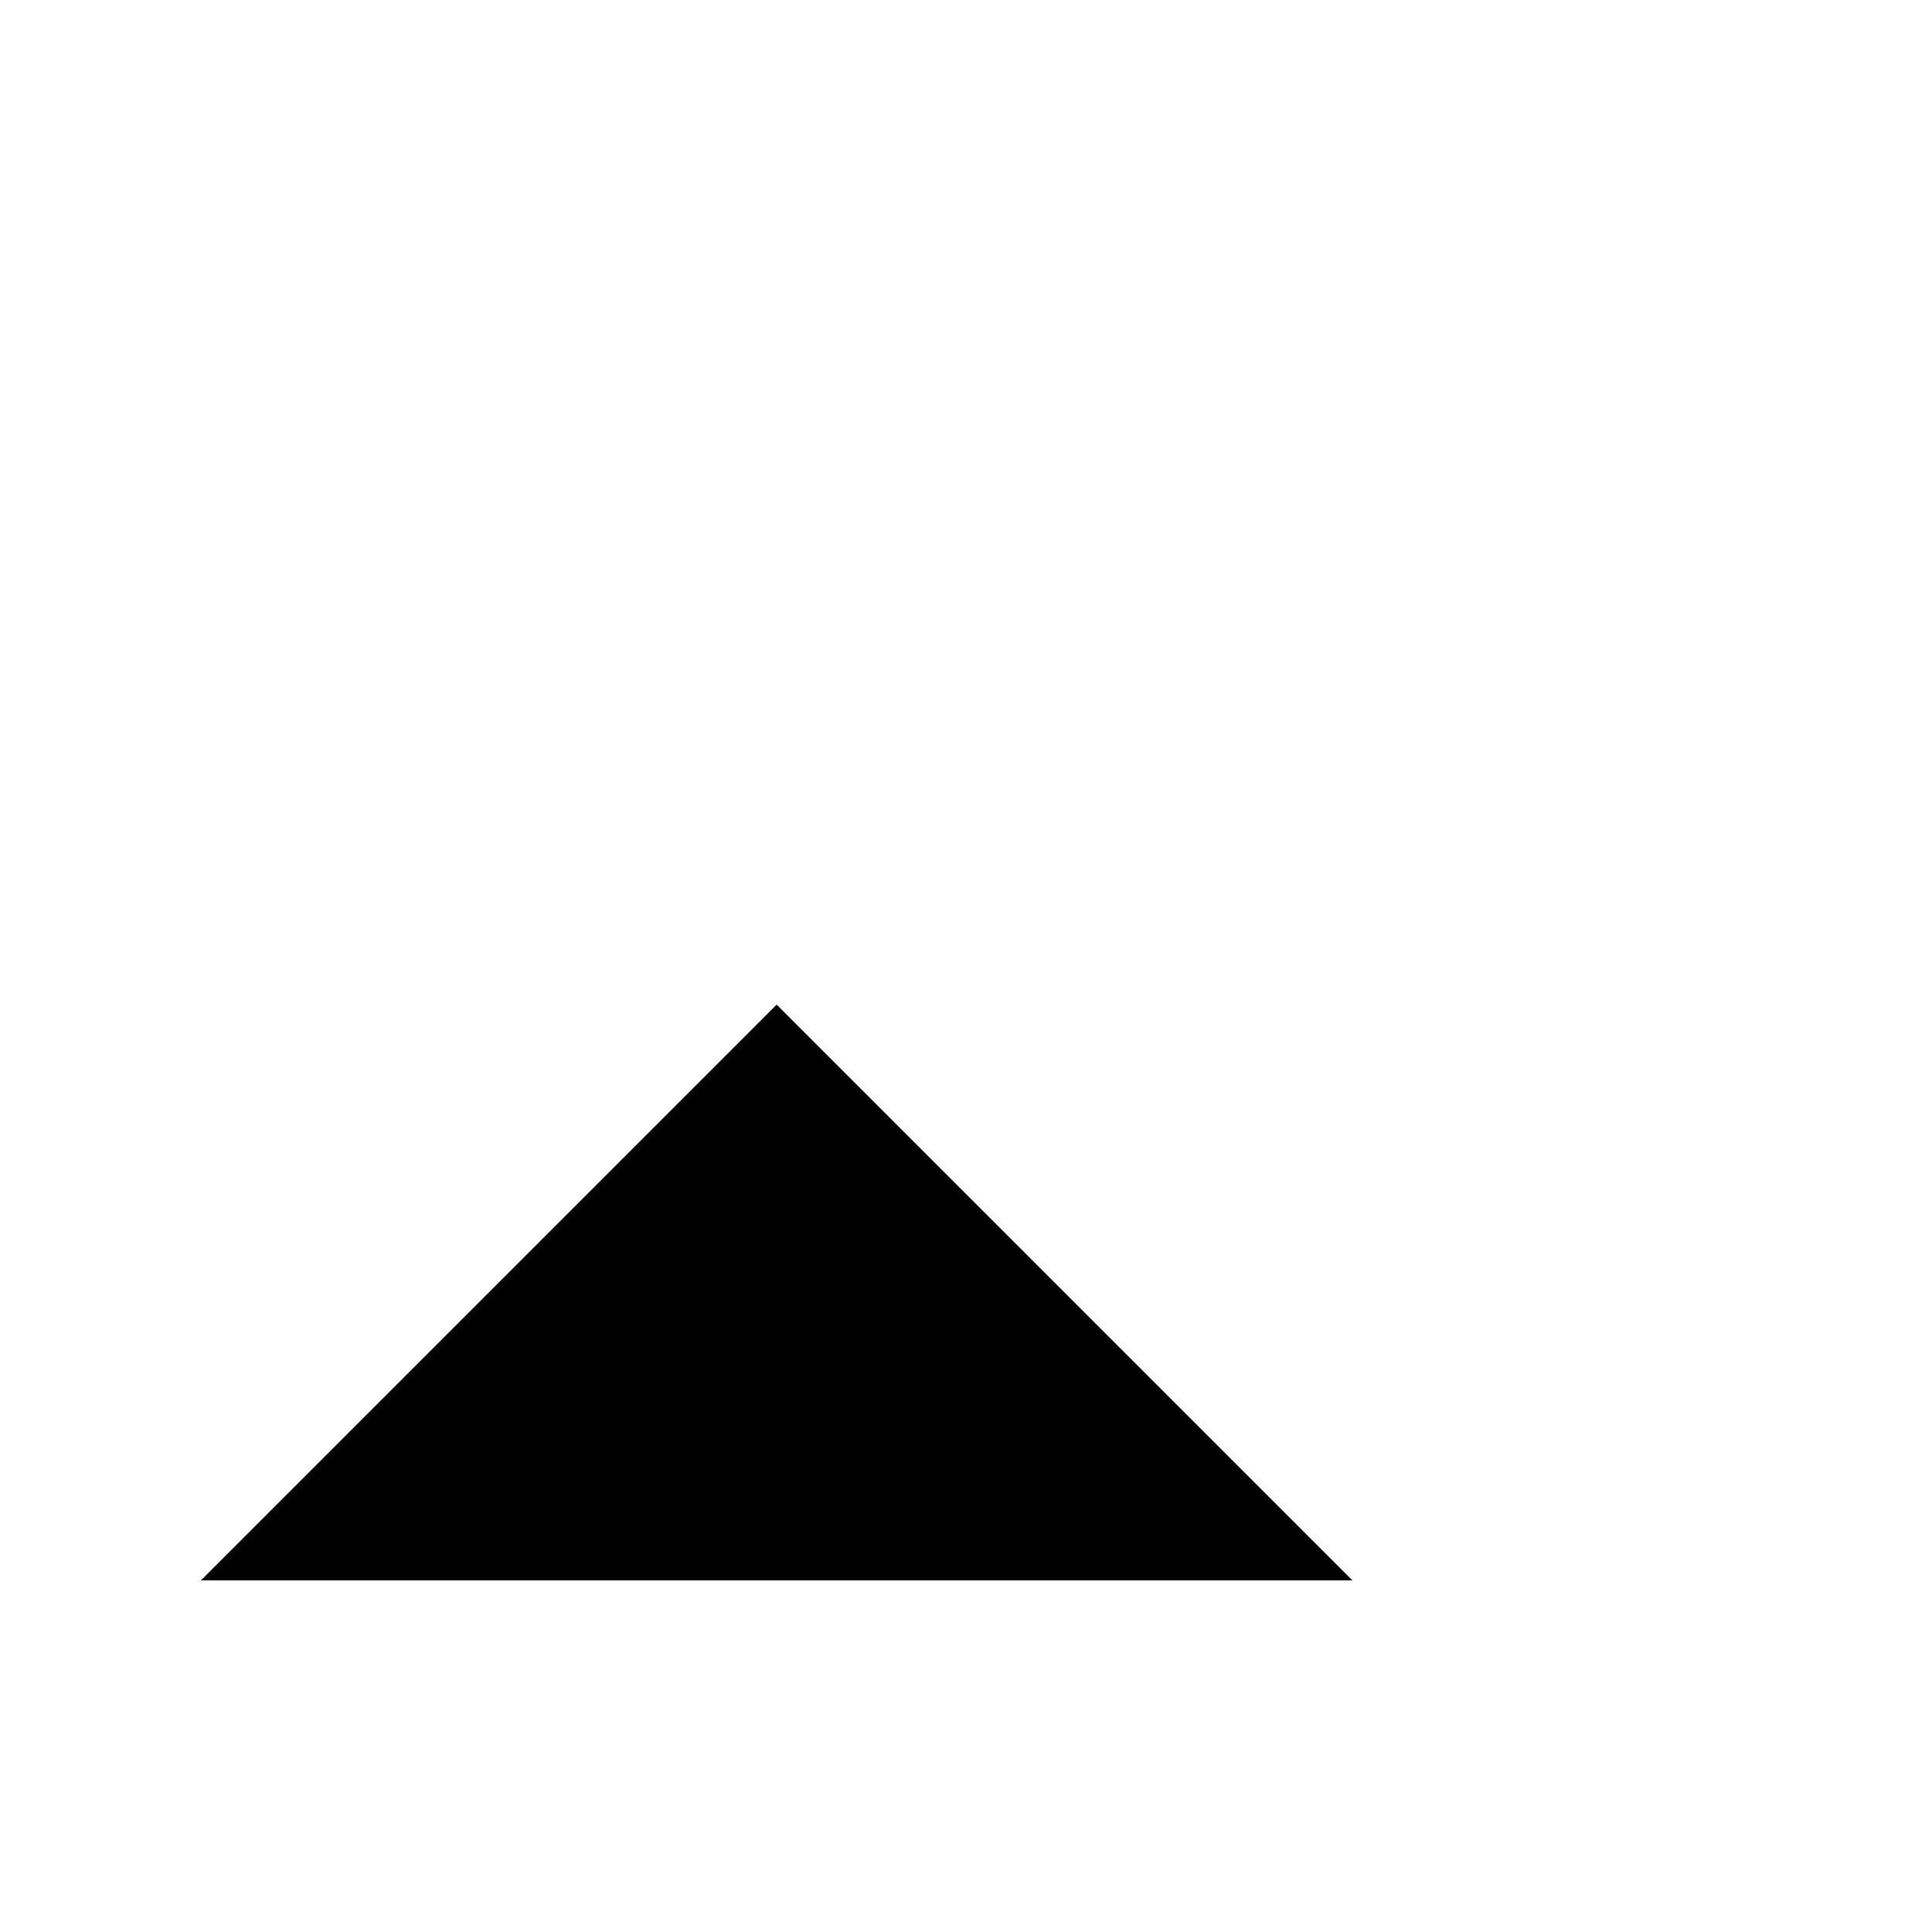
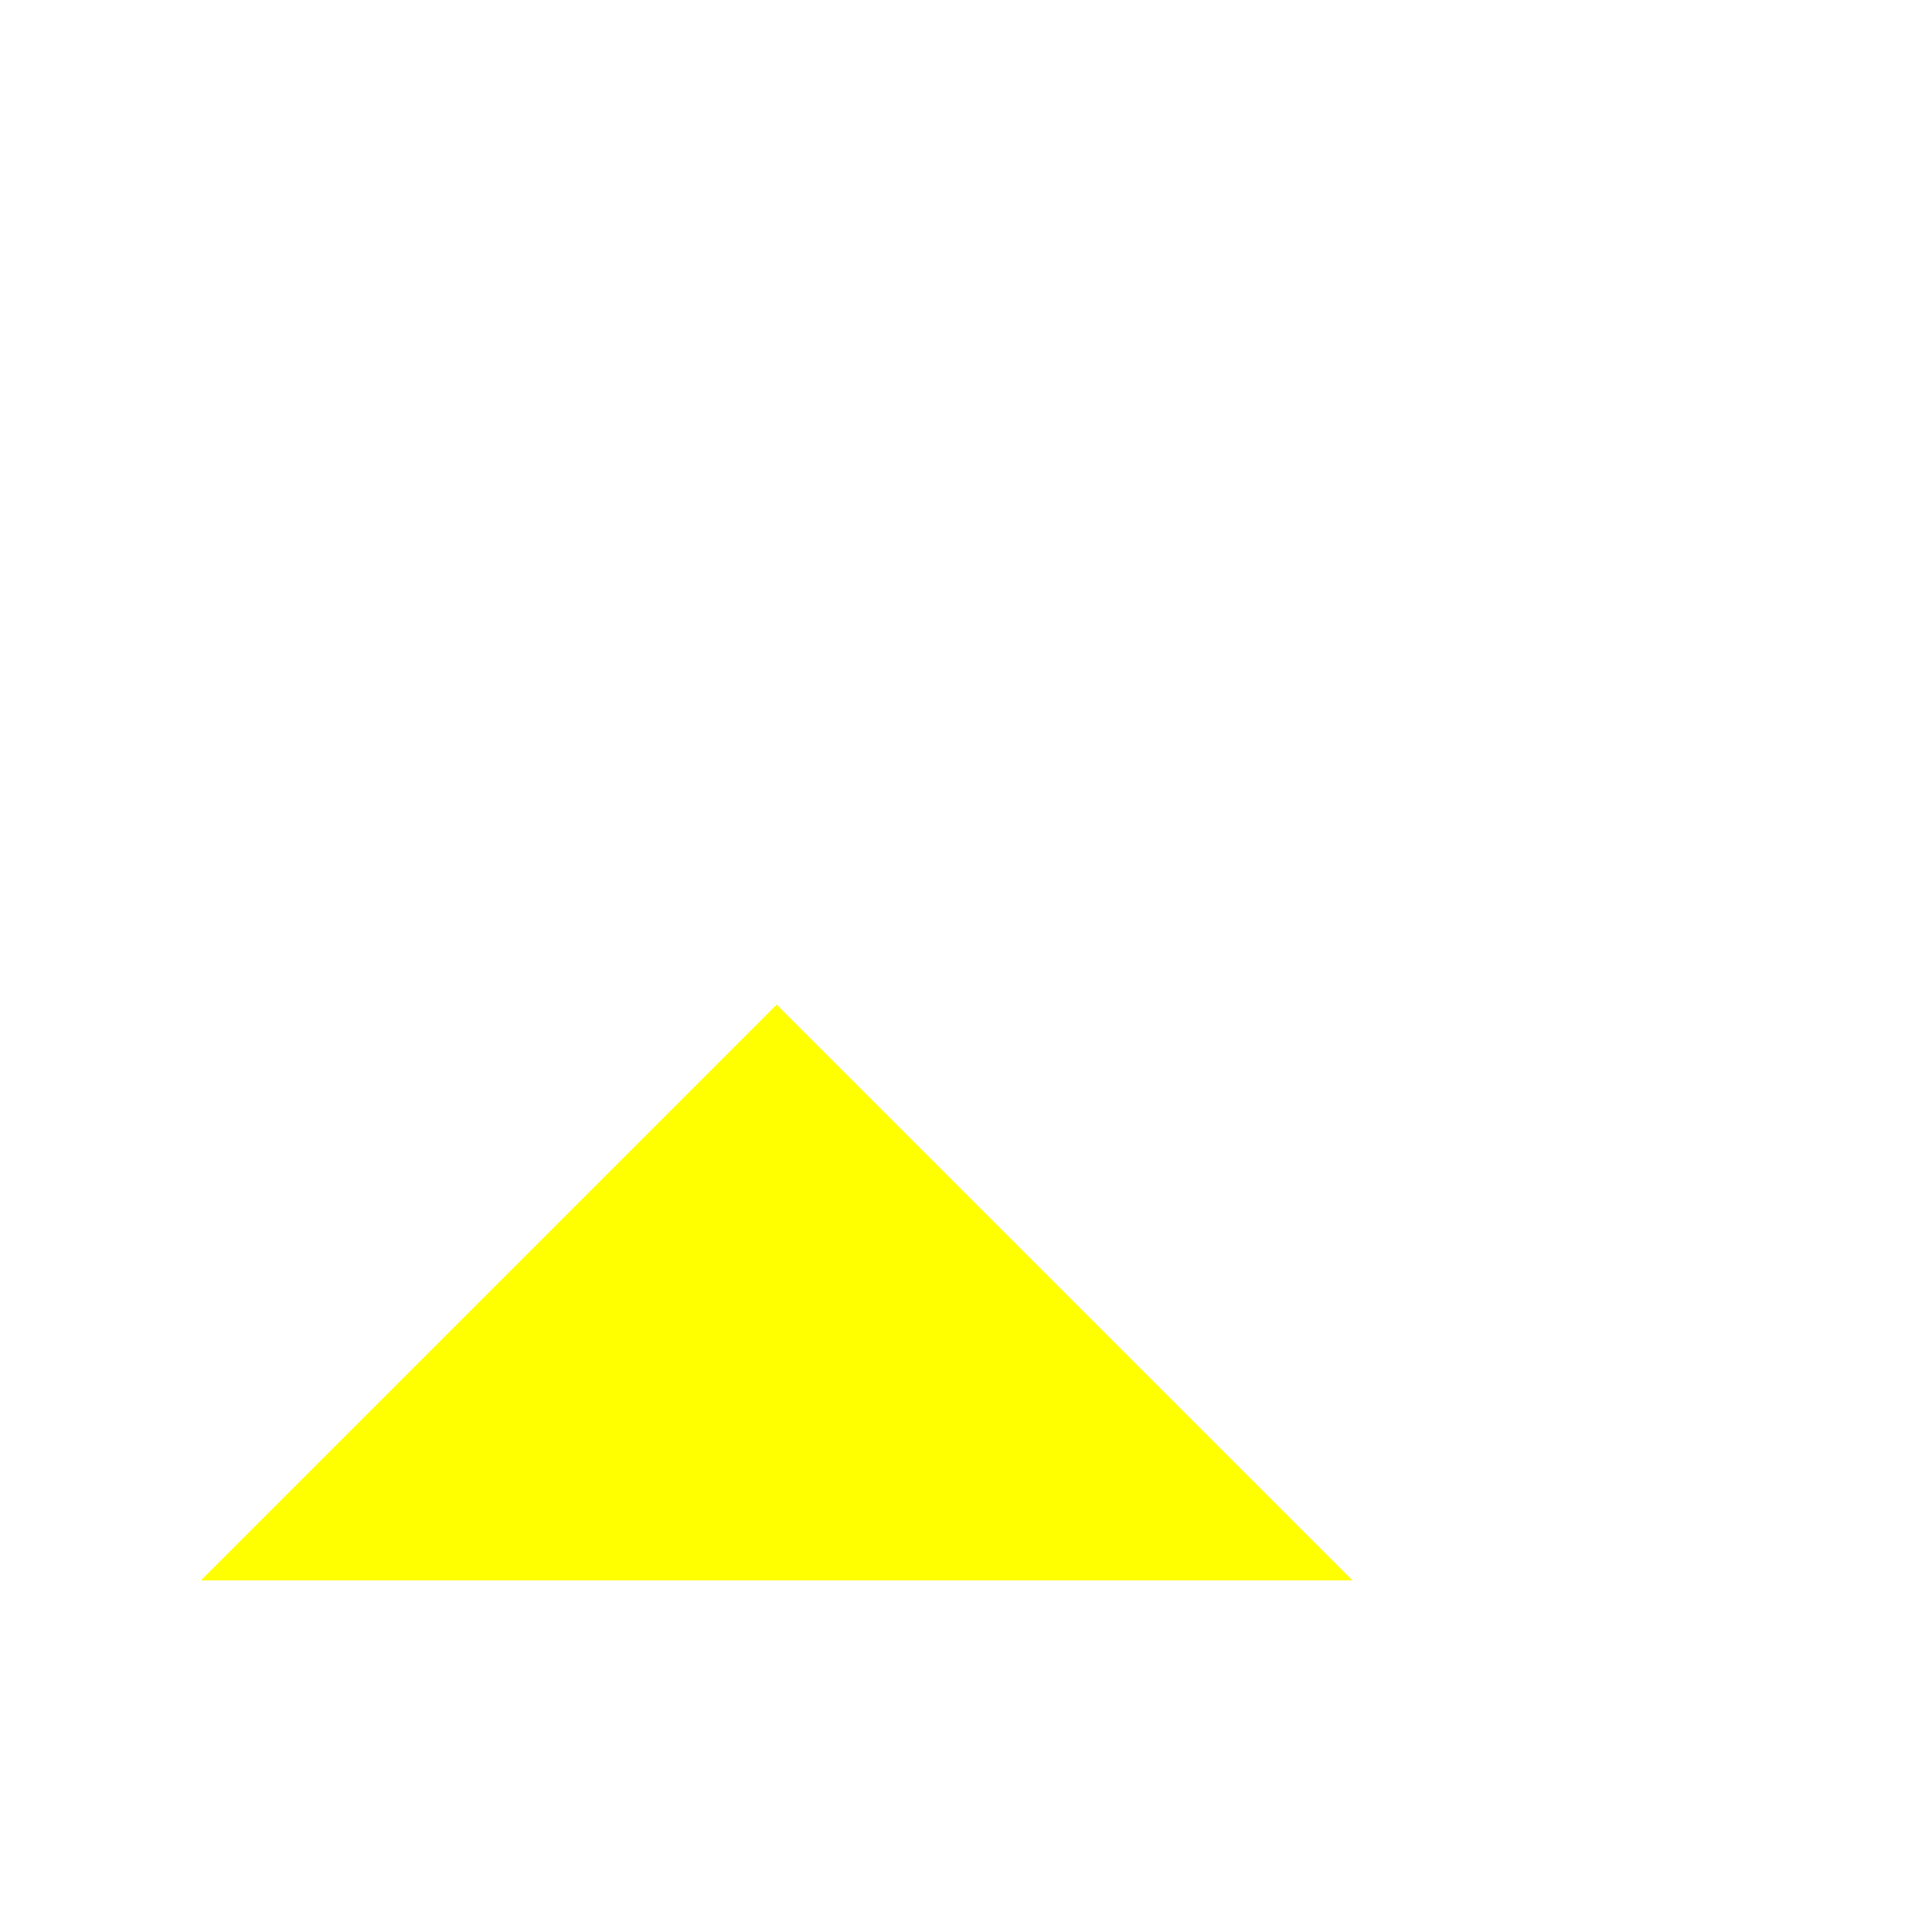
<svg xmlns="http://www.w3.org/2000/svg" version="1.1" viewBox="0 -200 1000 1000">
  <g transform="matrix(1 0 0 -1 0 800)">
-     <path fill="currentColor" d="M104 182l298 298l298 -298h-596z" />
+     <path fill="yellow" d="M104 182l298 298l298 -298h-596z" />
  </g>
</svg>
